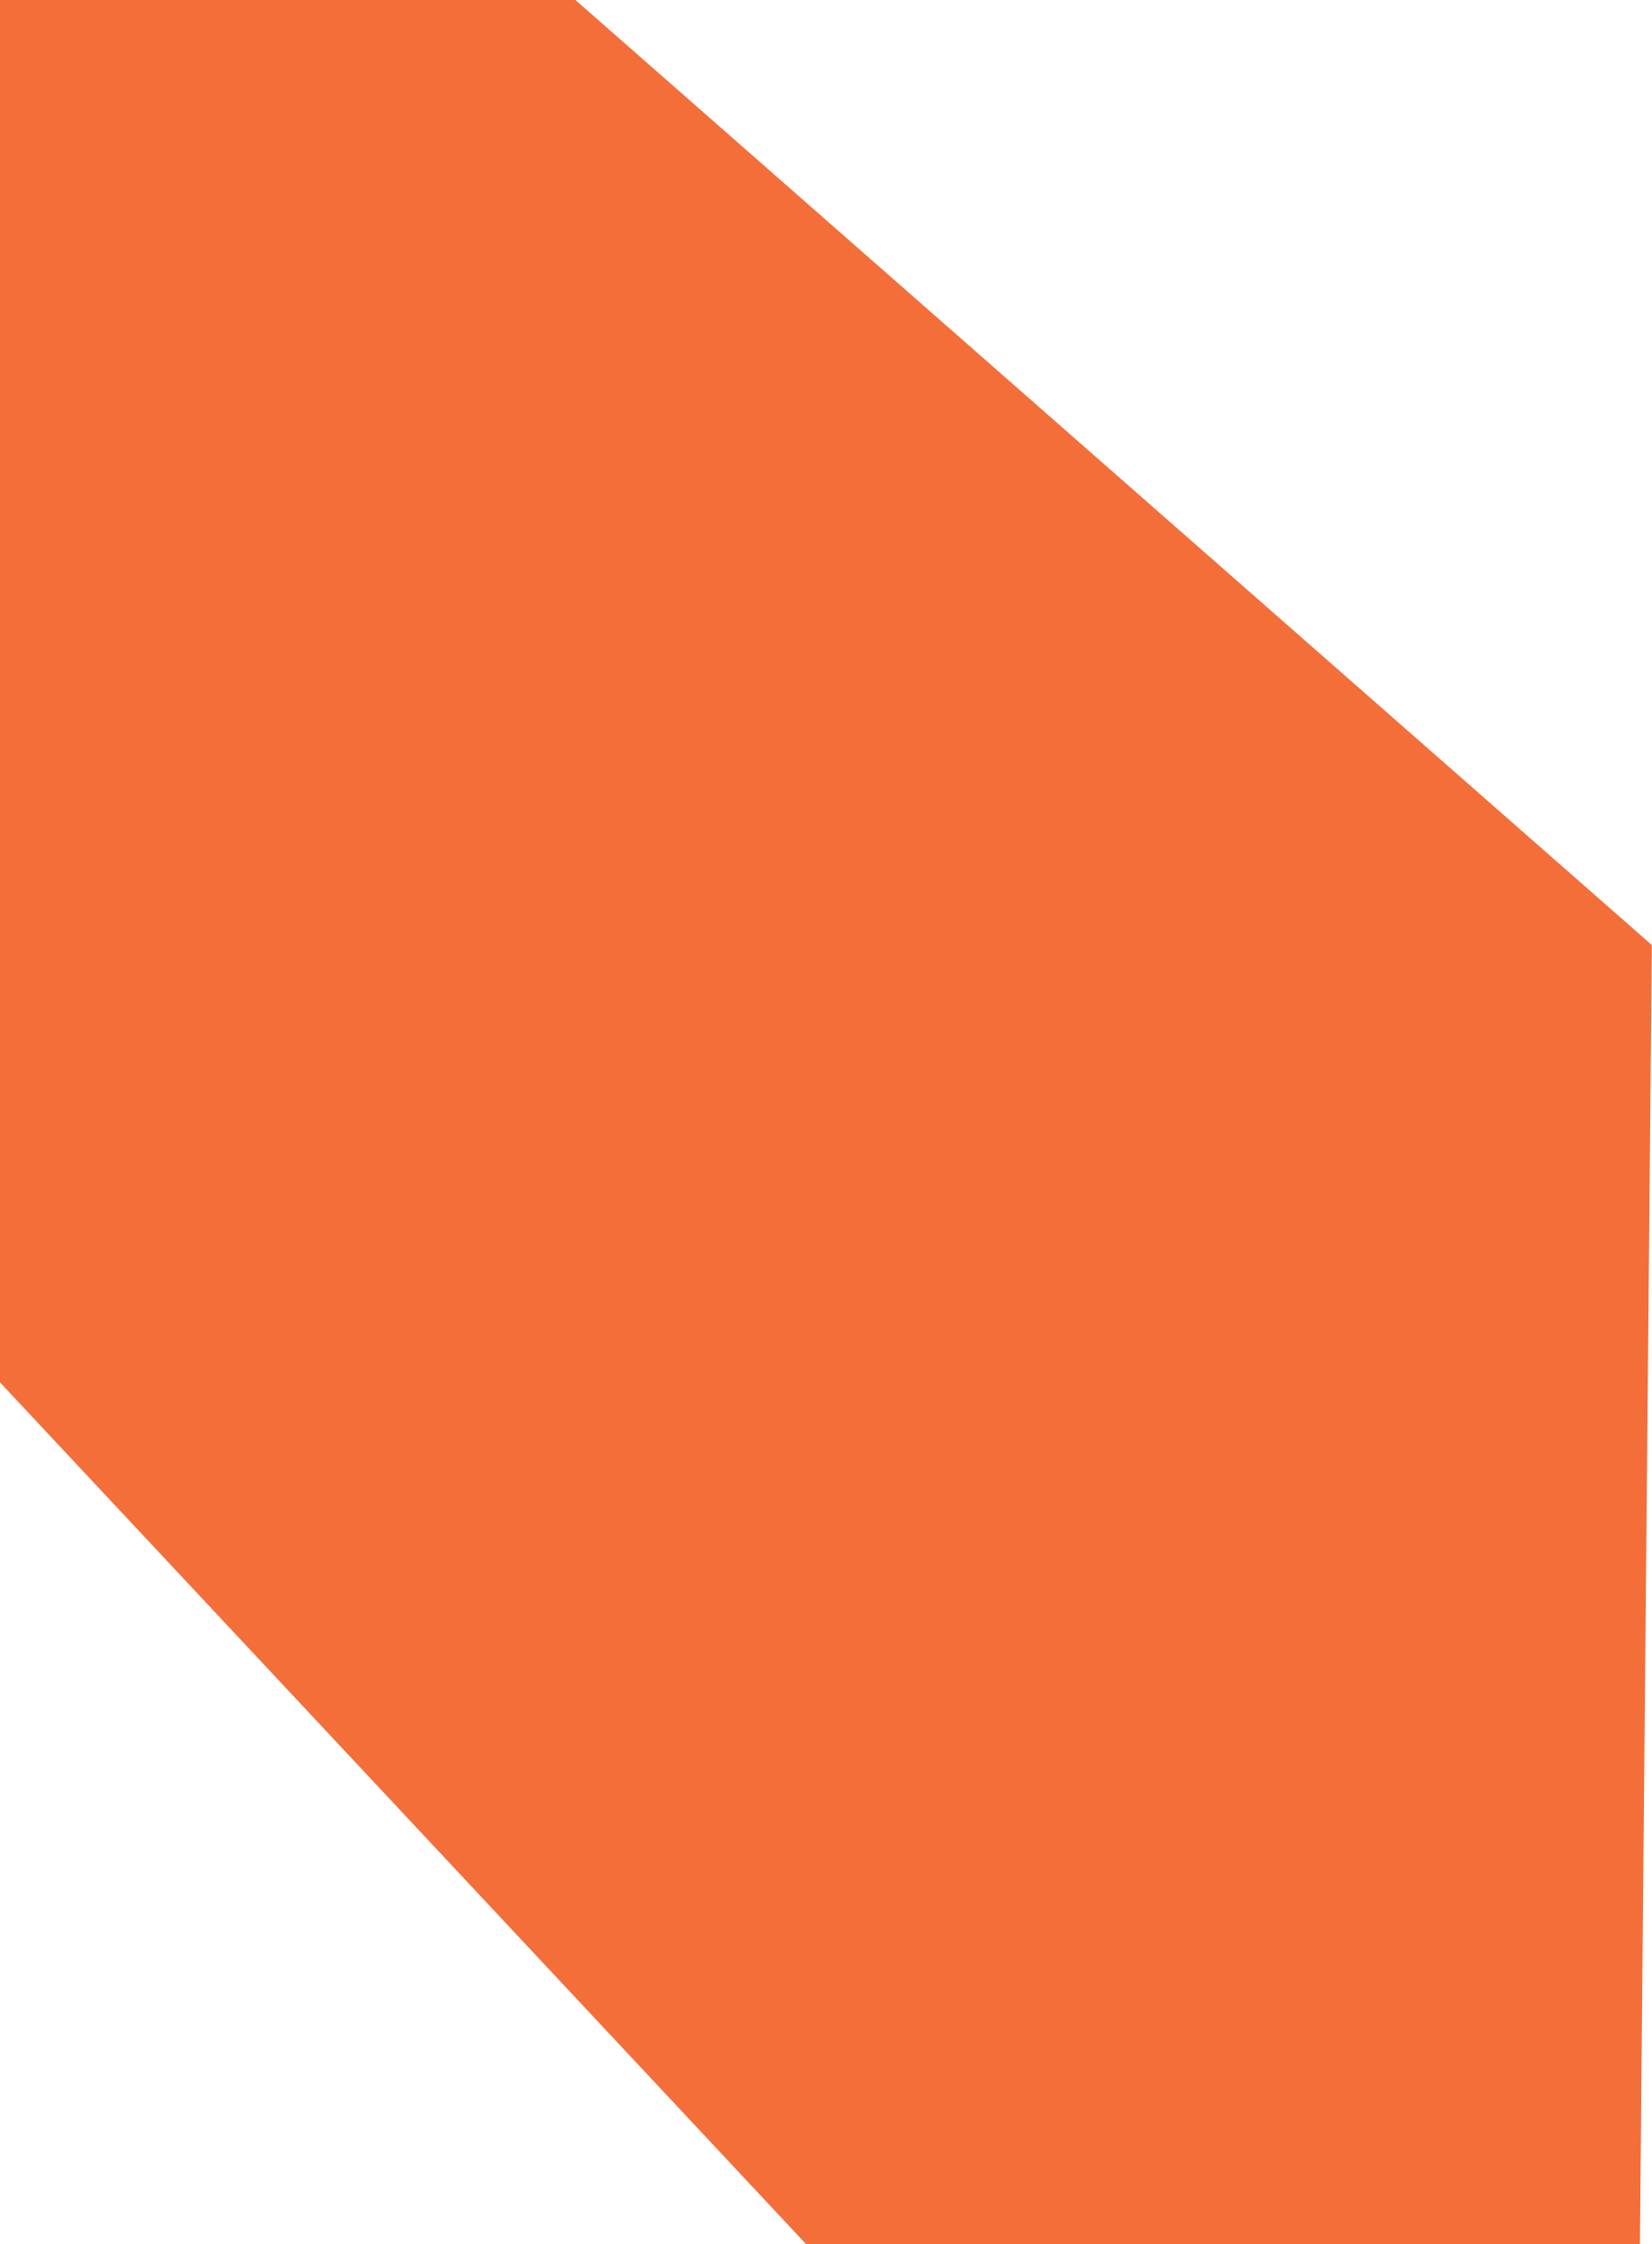
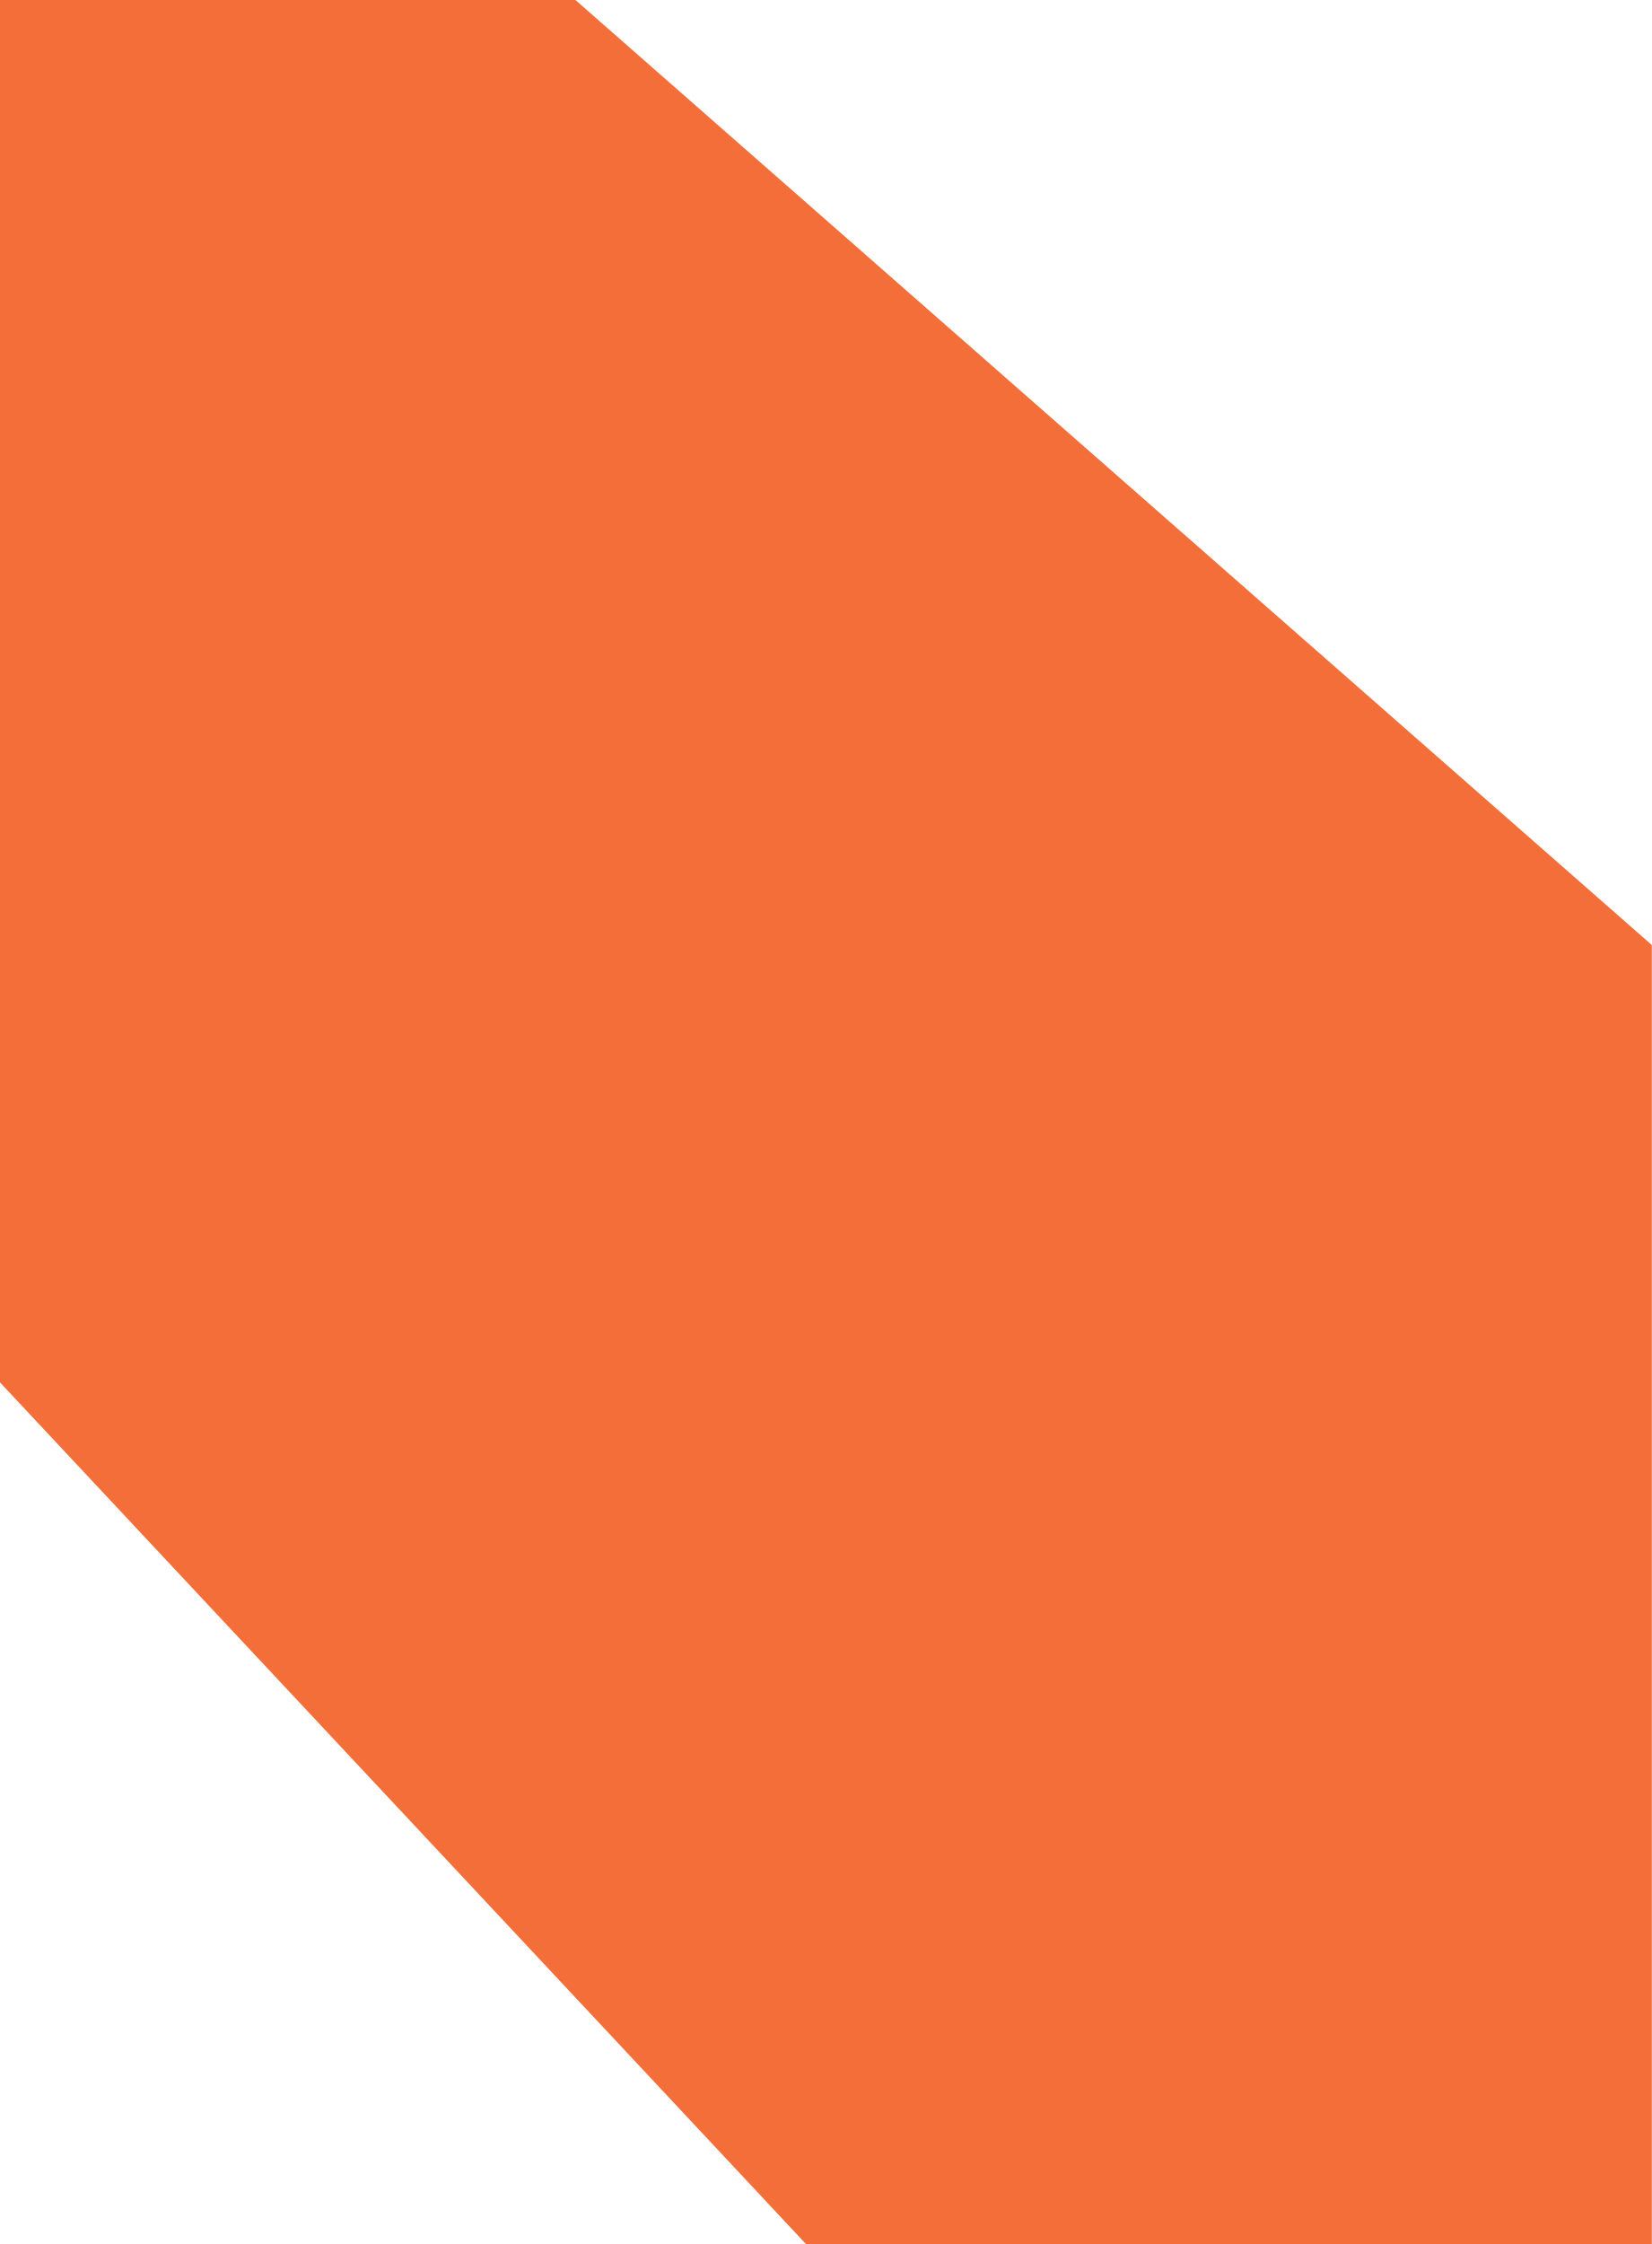
<svg xmlns="http://www.w3.org/2000/svg" id="Layer_2" data-name="Layer 2" viewBox="0 0 138.65 188.3">
  <g id="Layer_1-2" data-name="Layer 1">
-     <polygon points="137.65 188.3 138.65 79.3 48.3 0 0 0 0 116 67.65 188.3 137.65 188.3" style="fill: #f36e39; stroke-width: 0px;" />
+     <polygon points="138.65 188.3 138.65 79.3 48.3 0 0 0 0 116 67.65 188.3 138.65 188.3" style="fill: #f36e39; stroke-width: 0px;" />
  </g>
</svg>
